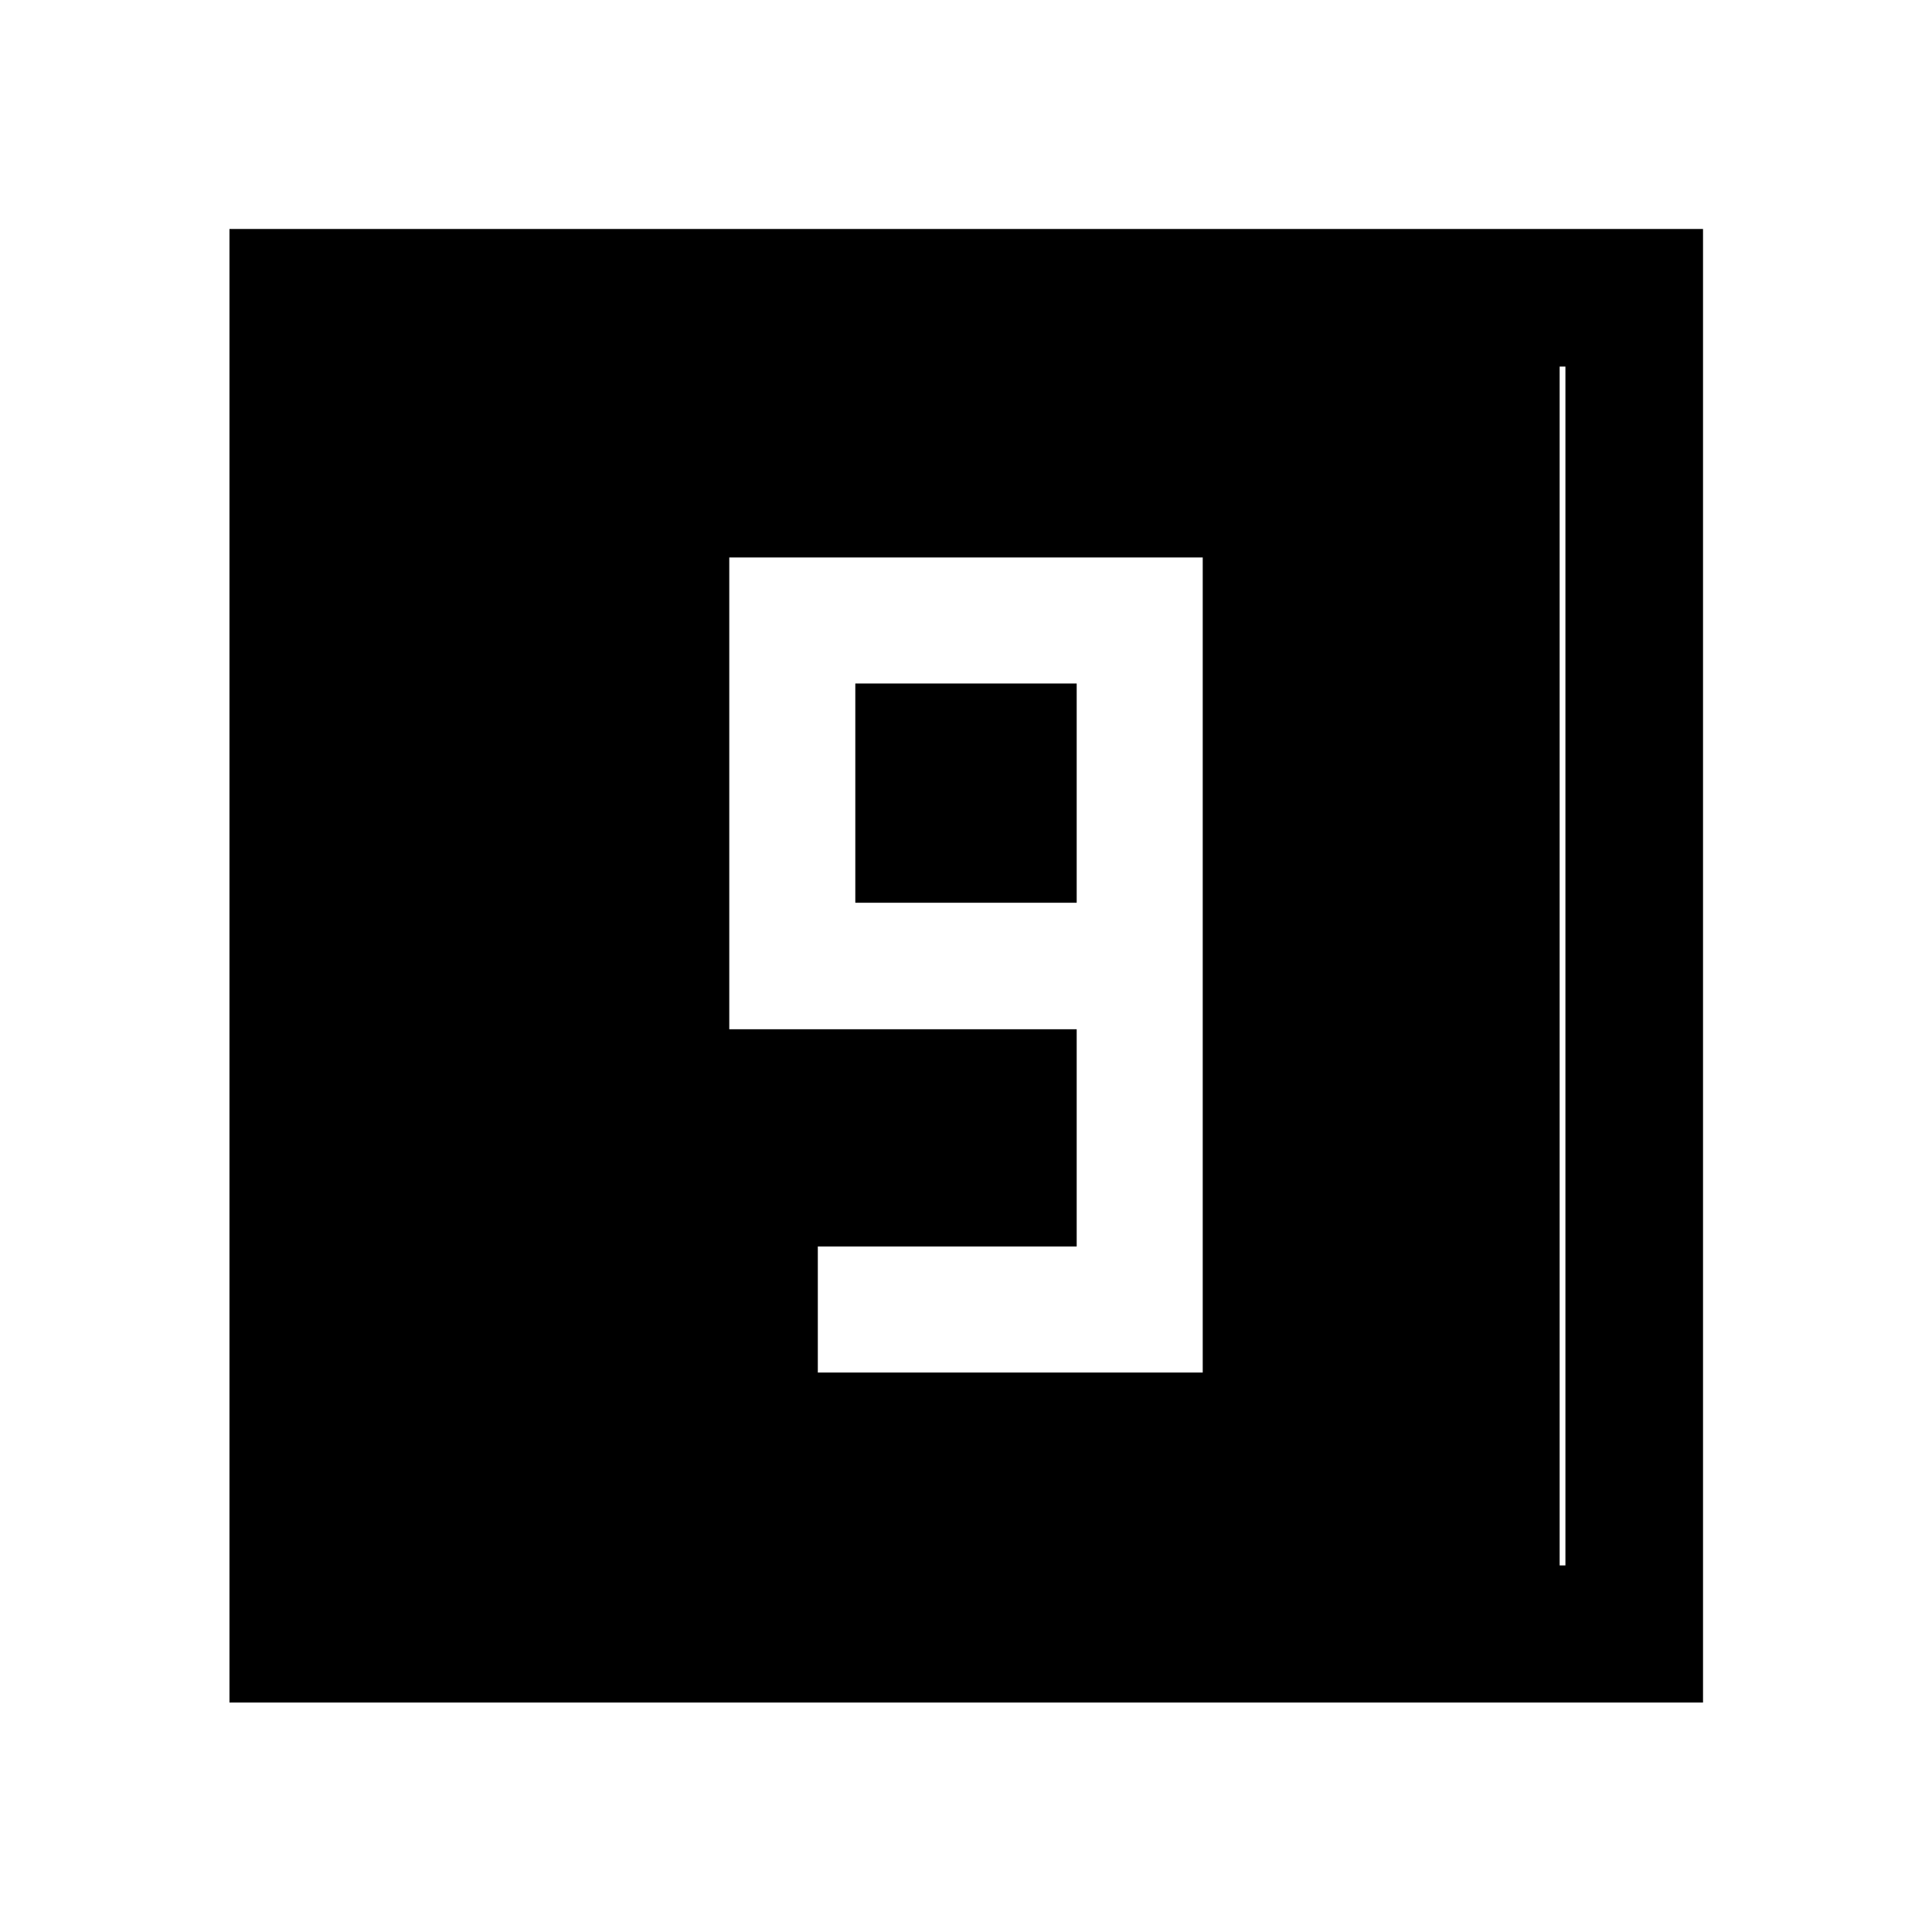
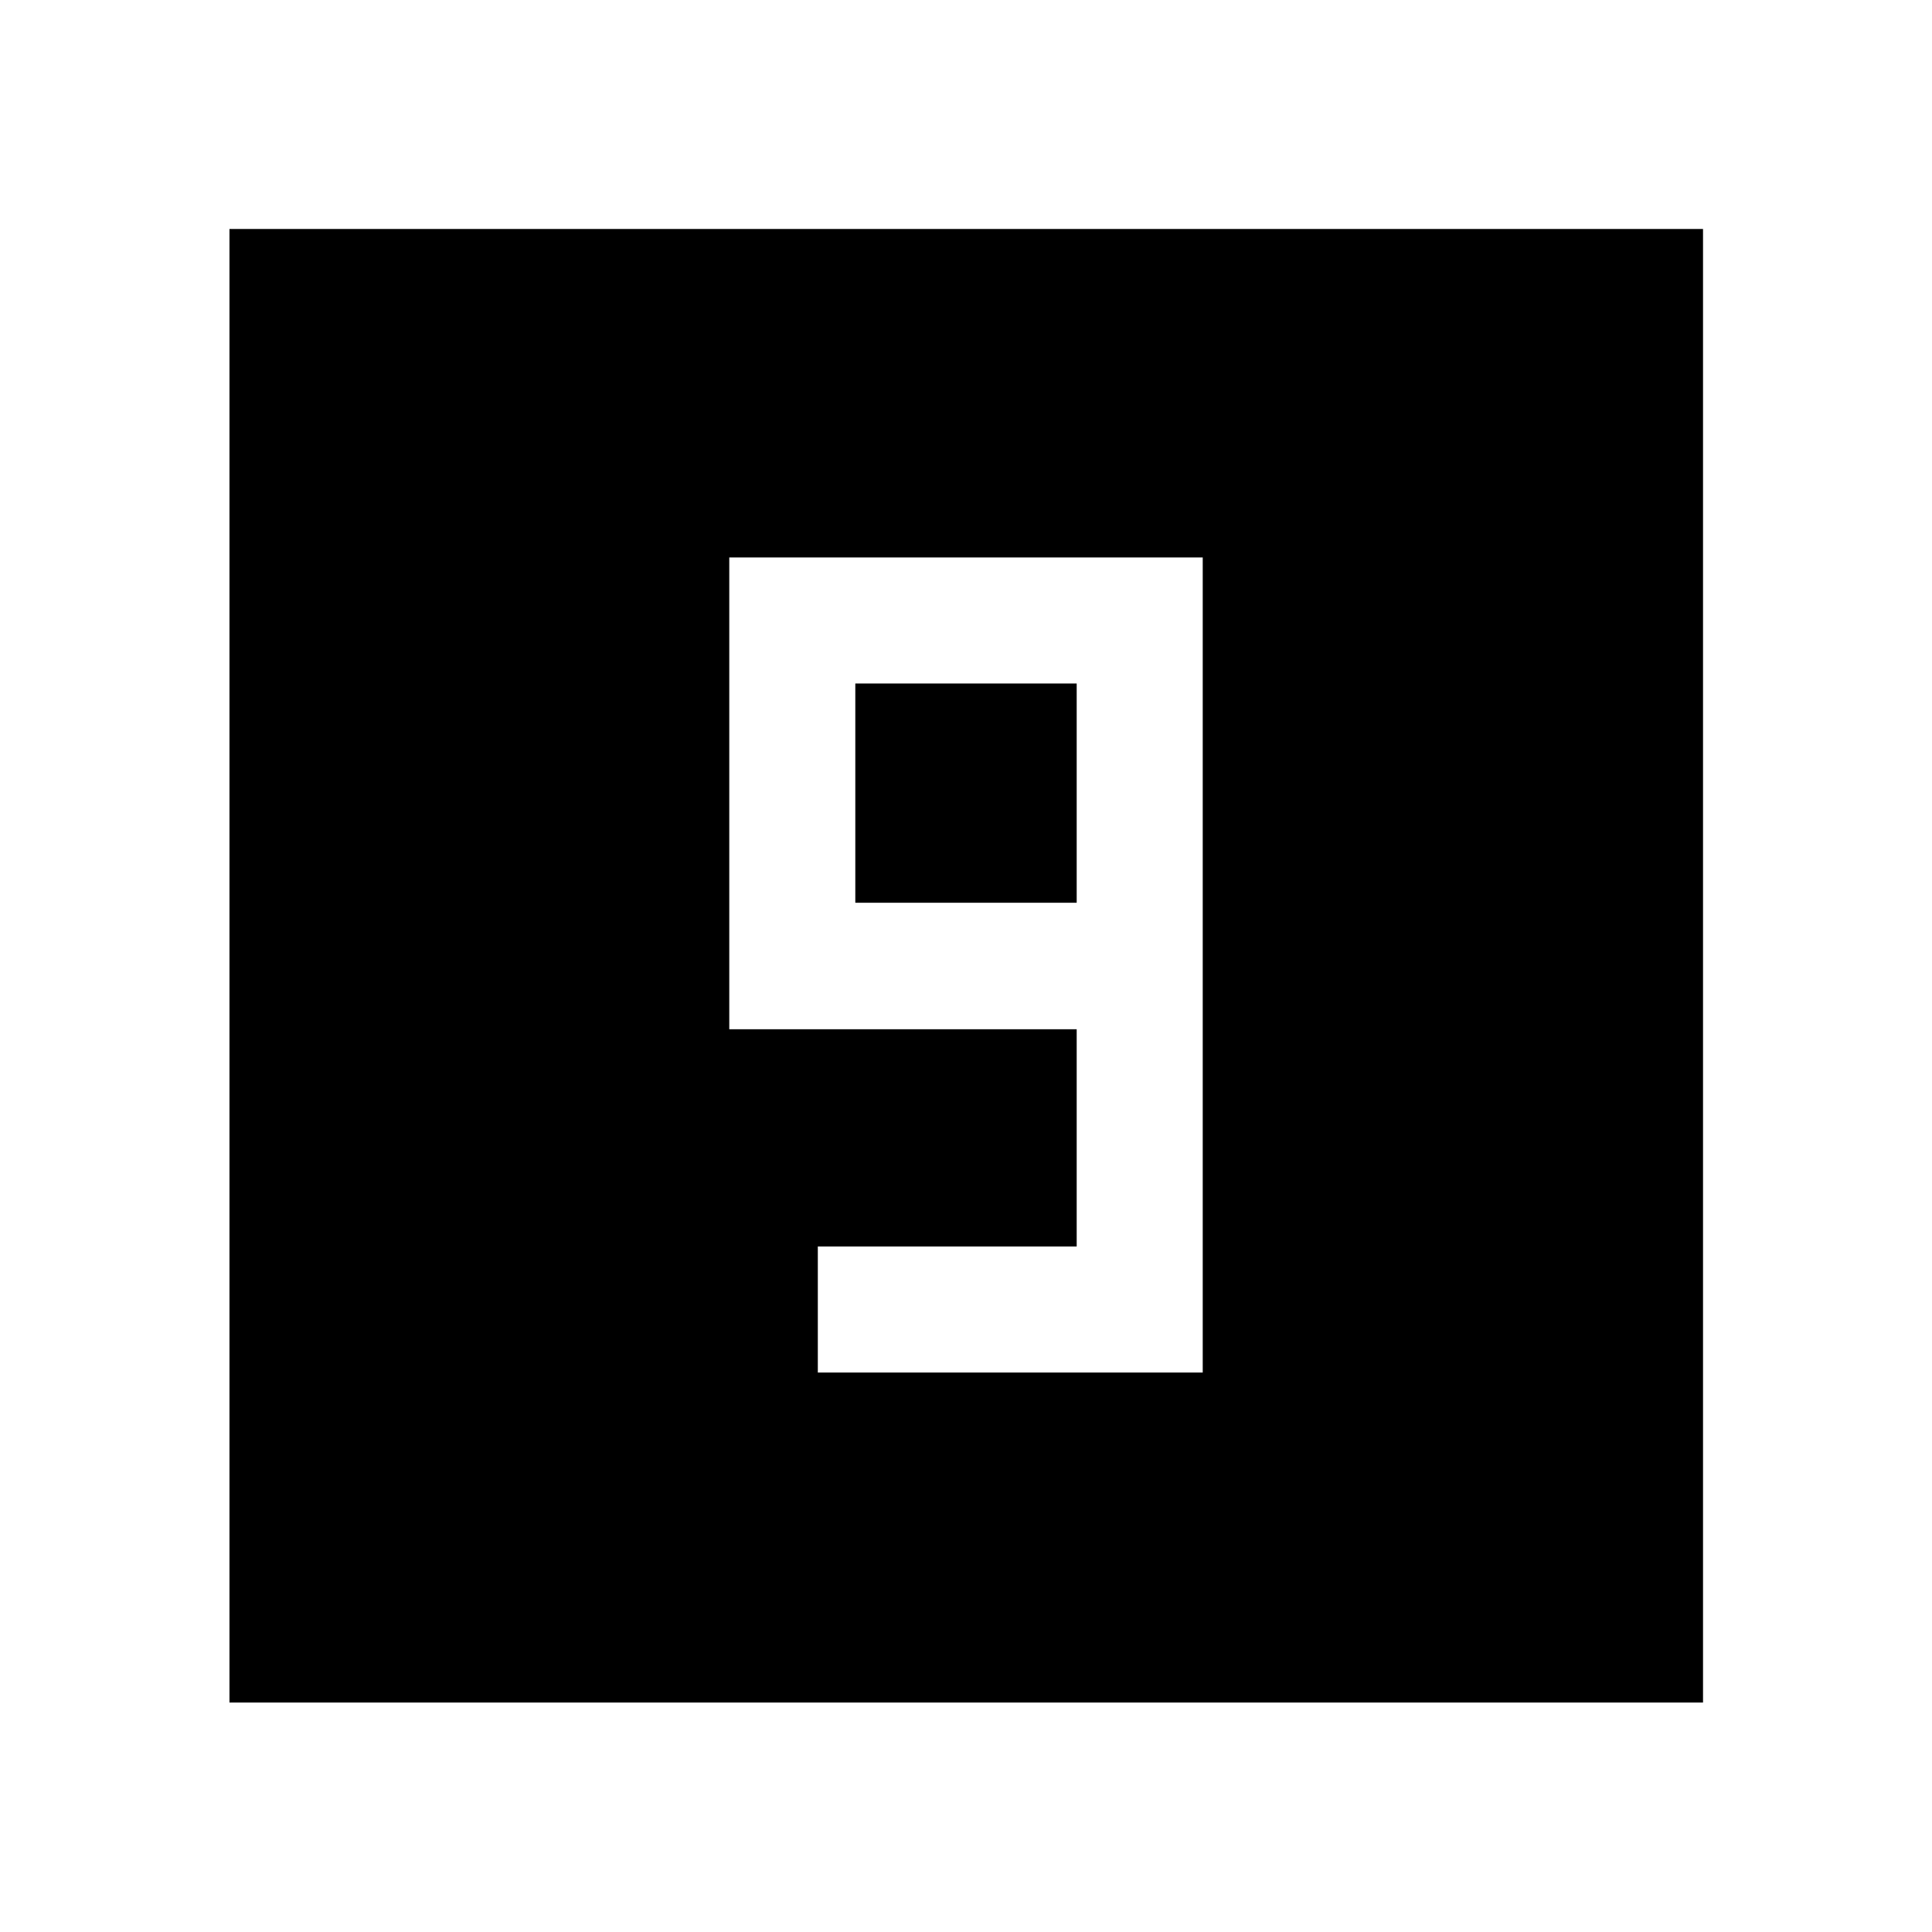
<svg xmlns="http://www.w3.org/2000/svg" viewBox="0 -960 960 960">
-   <path d="M114.02-114.02v-732.2h732.2v732.2h-732.2Zm68.13-68.13h595.7v-595.7h-595.7v595.7Zm0 0v-595.7h592.83v595.7H182.15ZM406.37-278h191.26v-405H362.37v234.43H535v107.94H406.37V-278ZM535-511.43H425v-108.94h110v108.94Z" />
+   <path d="M114.02-114.02v-732.2h732.2v732.2h-732.2ZM406.37-278h191.26v-405H362.37v234.43H535v107.94H406.37V-278ZM535-511.43H425v-108.94h110v108.94Z" />
</svg>
